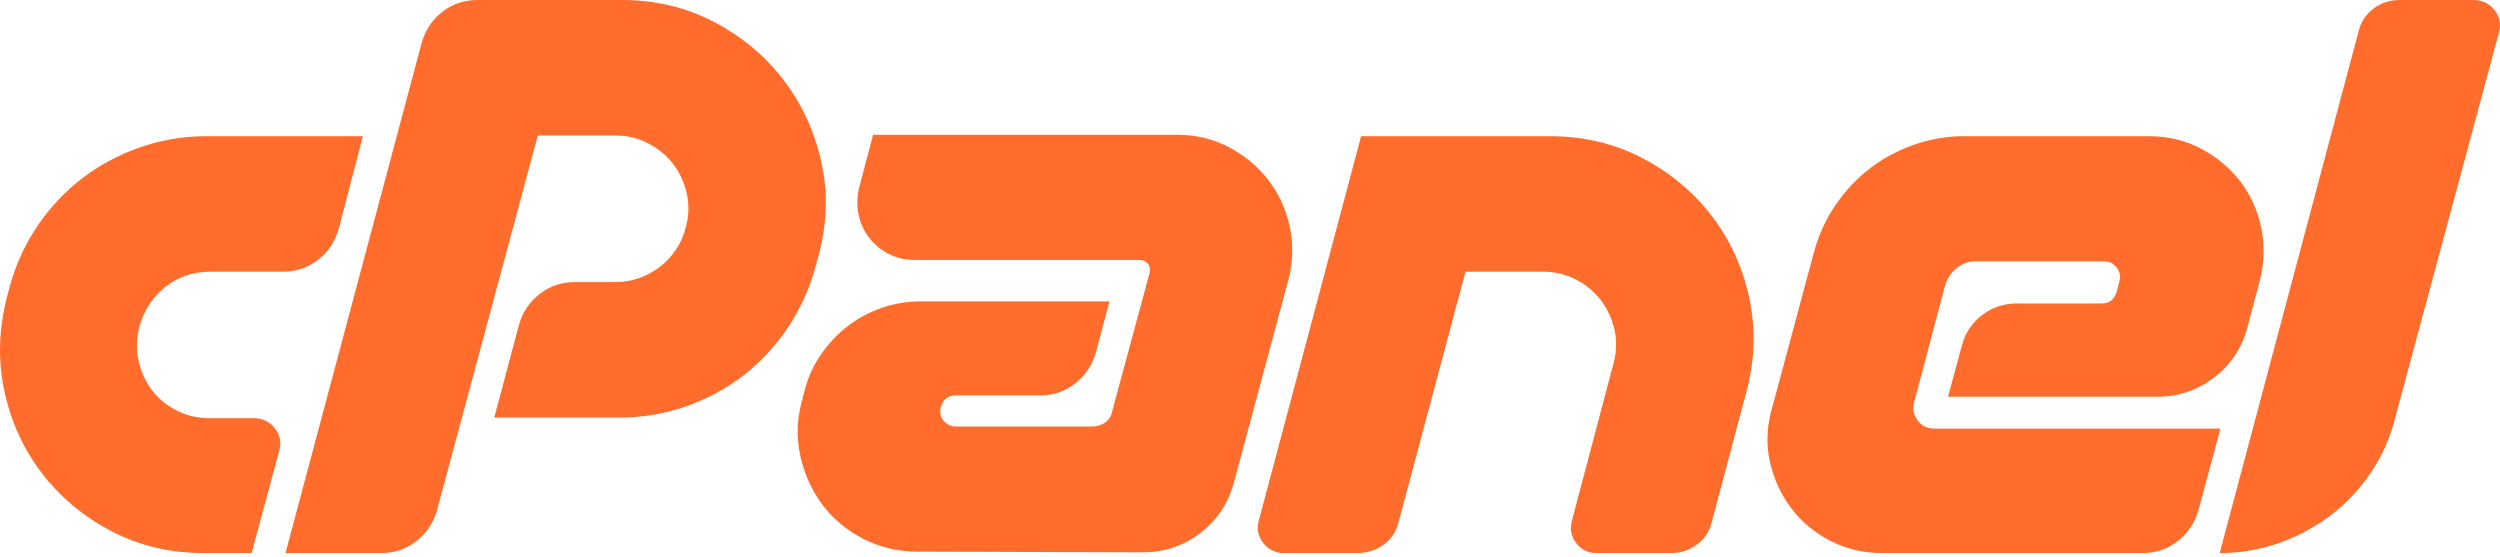
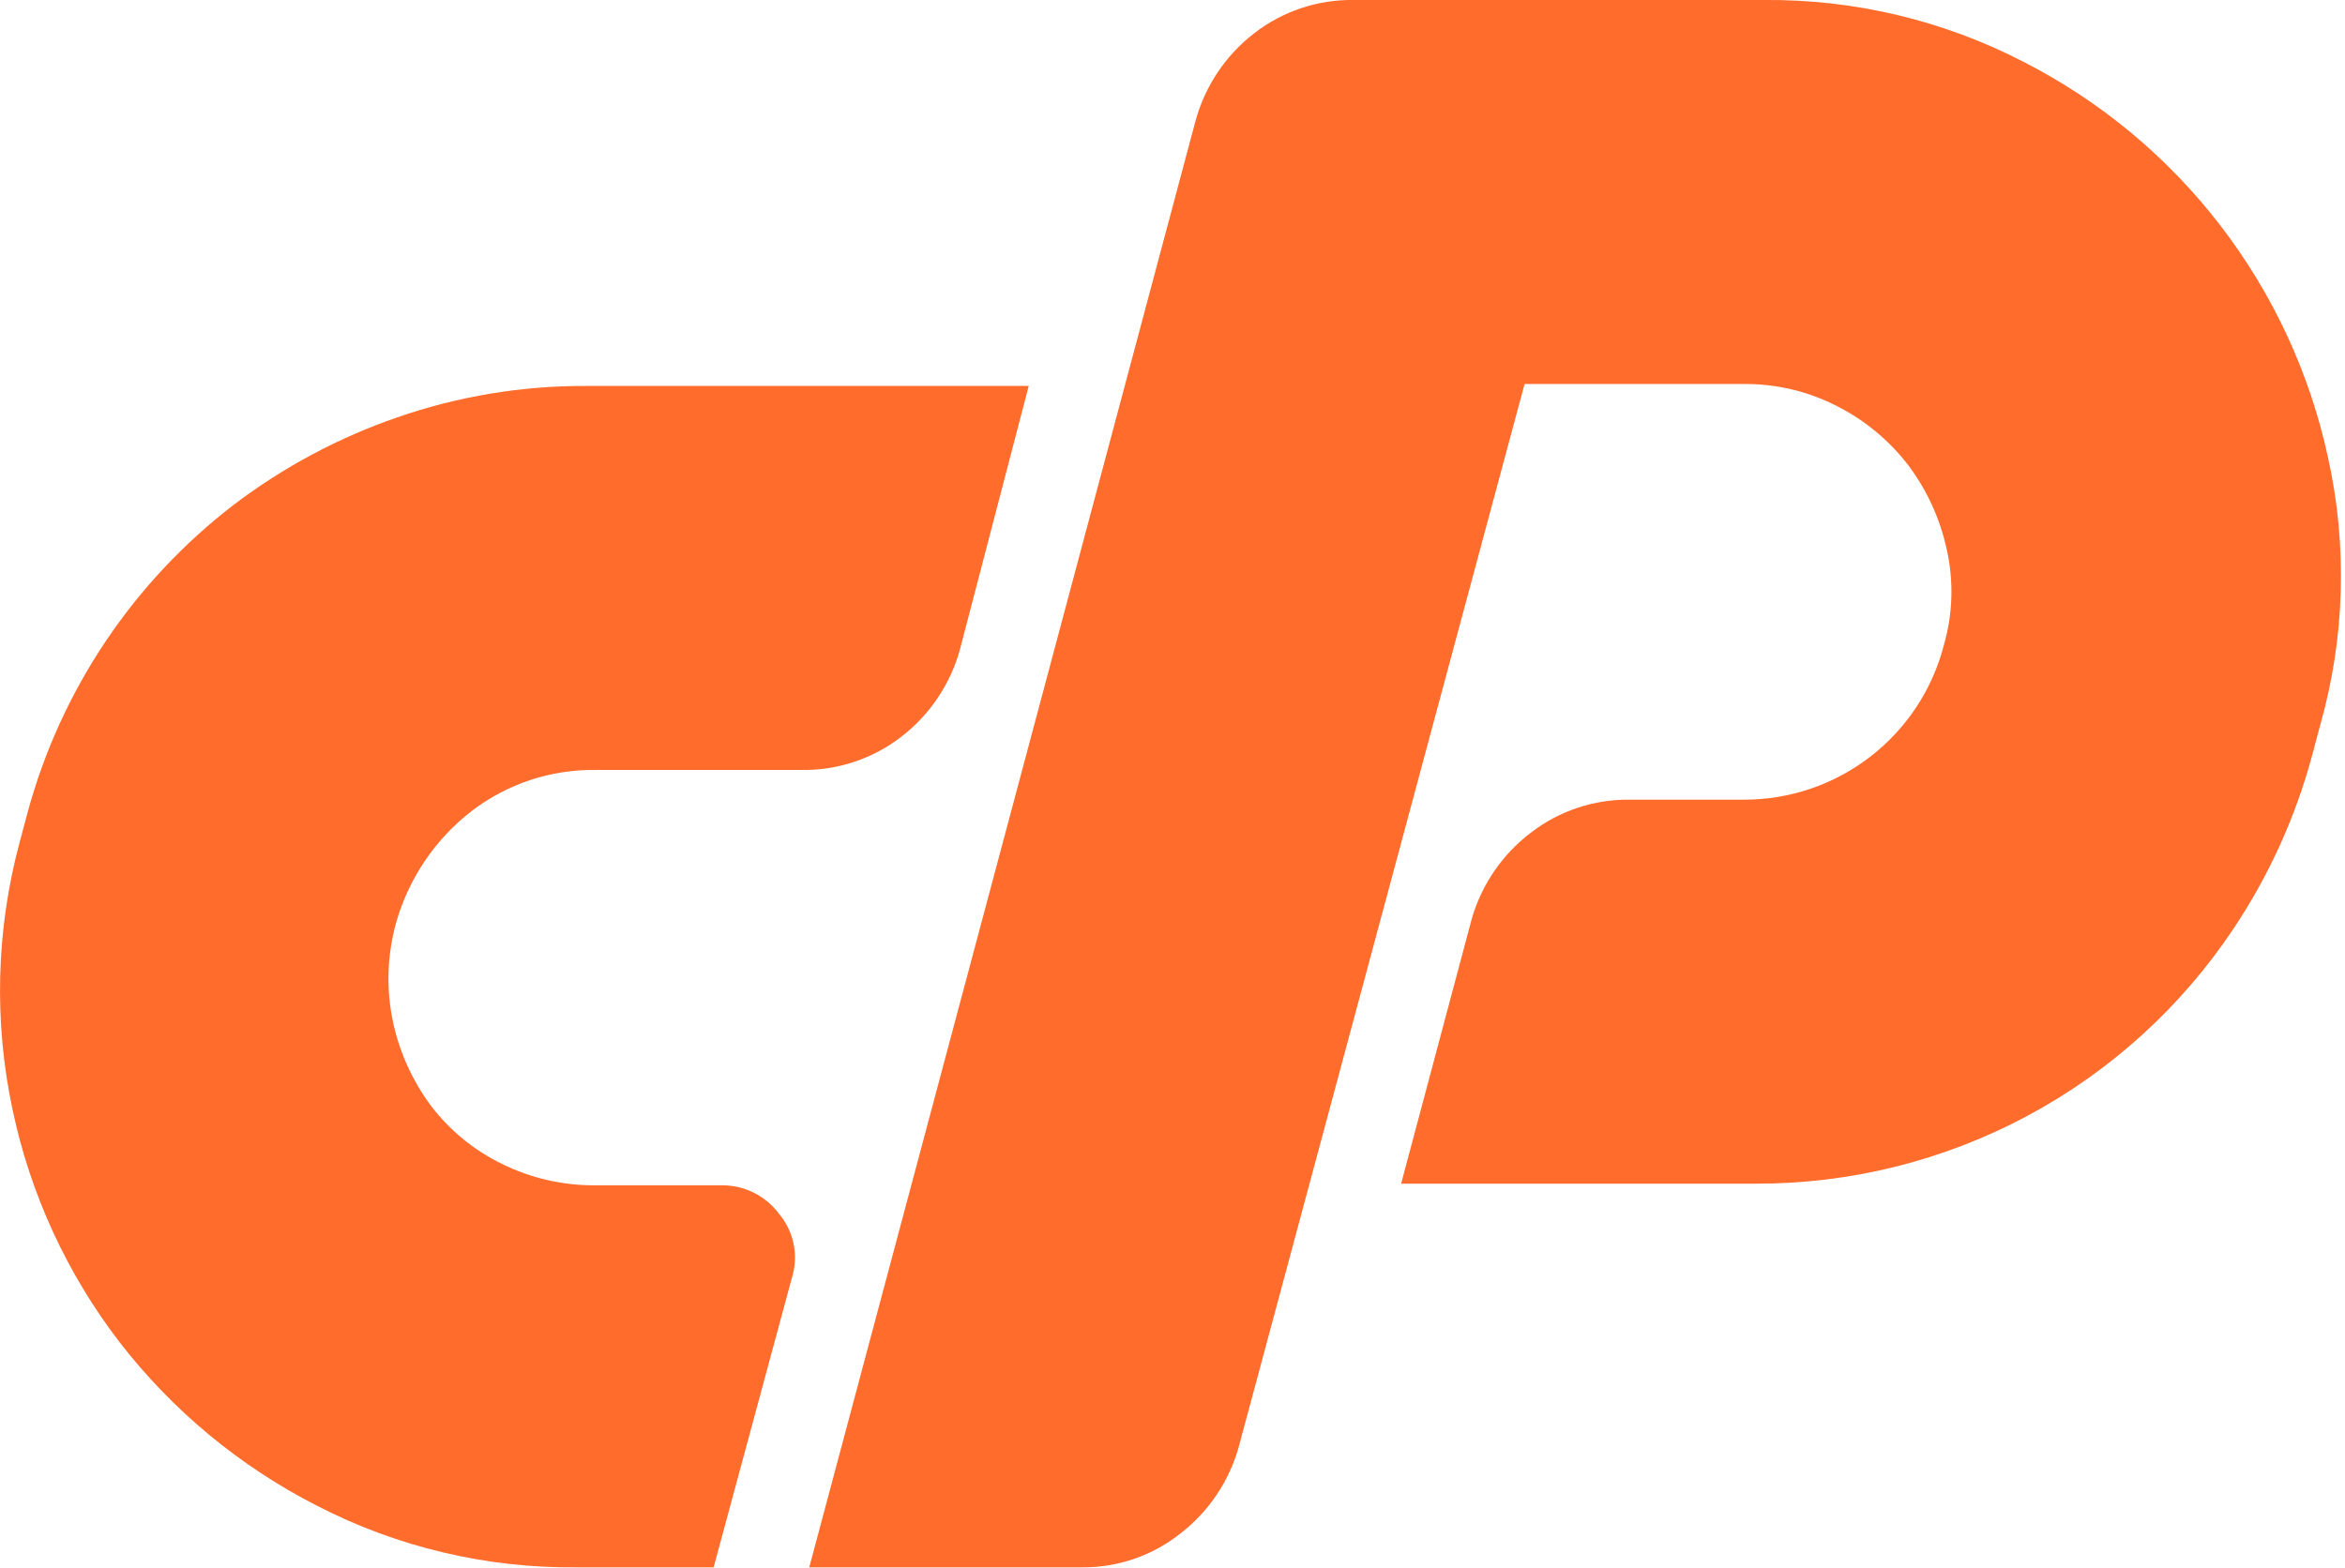
- <svg xmlns="http://www.w3.org/2000/svg" width="512" height="114" viewBox="0 0 512 114">
-   <path fill="#ff6c2c" d="M42.327 27.89h31.996l-4.955 18.971q-1.136 3.966-4.247 6.371q-3.116 2.41-7.22 2.408H43.035q-5.098 0-8.99 2.973q-3.895 2.972-5.451 8.07q-.992 3.822-.212 7.22q.777 3.399 2.76 6.016q1.981 2.622 5.098 4.178c2.074 1.04 4.34 1.556 6.795 1.556h9.06q2.549.001 4.177 2.053q1.627 2.054.92 4.601l-5.662 20.954h-9.91q-10.194 0-18.76-4.46q-8.567-4.458-14.228-11.822Q2.967 89.62.916 80.204q-2.053-9.415.496-19.327l.566-2.123a41.3 41.3 0 0 1 5.733-12.53q3.893-5.733 9.203-9.768t11.822-6.3q6.51-2.265 13.591-2.266m16.139 85.37L86.356 8.779q1.131-3.962 4.248-6.371Q93.714 0 97.824 0h29.59q10.191 0 18.758 4.46q8.564 4.46 14.228 11.821q5.662 7.363 7.787 16.777q2.123 9.417-.567 19.325l-.565 2.124q-1.841 6.795-5.663 12.53q-3.824 5.734-9.132 9.839q-5.311 4.108-11.822 6.37q-6.513 2.267-13.591 2.266h-25.625l5.096-19.113q1.132-3.82 4.248-6.23q3.112-2.405 7.22-2.406h8.212q5.096 0 9.13-3.115q4.036-3.113 5.31-8.07q.99-3.538.213-6.937q-.78-3.397-2.762-6.017q-1.983-2.617-5.096-4.247q-3.116-1.627-6.795-1.628H110.14l-20.67 76.876q-1.136 3.822-4.248 6.229q-3.115 2.408-7.079 2.407zm176.543-55.78l.425-1.558q.283-1.13-.354-1.91q-.638-.779-1.77-.78h-46.012q-2.974 0-5.38-1.274q-2.407-1.274-3.963-3.327q-1.56-2.05-2.124-4.743q-.568-2.687.14-5.521l2.832-10.76h62.294q5.805 0 10.618 2.549t8 6.654q3.185 4.106 4.388 9.414q1.201 5.311-.212 10.973L252.706 98.82q-1.698 6.373-6.866 10.335q-5.168 3.966-11.822 3.965l-46.012-.142q-6.09.001-11.184-2.62q-5.098-2.616-8.354-6.936q-3.256-4.317-4.53-9.91q-1.273-5.592.283-11.398l.567-2.124q.99-3.962 3.326-7.361t5.451-5.805a24.7 24.7 0 0 1 6.937-3.752q3.824-1.344 8.071-1.345h38.65l-2.832 10.619q-1.134 3.822-4.248 6.229t-7.078 2.406h-17.273q-2.407.001-3.114 2.408q-.425 1.56.566 2.76q.99 1.204 2.548 1.203h27.89q1.558 0 2.691-.849q1.13-.849 1.416-2.265l.283-1.133zm82.398-29.59q10.332 0 18.899 4.46q8.564 4.46 14.23 11.822q5.66 7.363 7.714 16.847q2.052 9.488-.636 19.396l-7.079 26.617q-.71 2.831-3.043 4.53q-2.337 1.7-5.17 1.699h-15.289q-2.69.001-4.247-2.053q-1.56-2.052-.85-4.601l8.495-32.138q.99-3.538.212-6.937q-.78-3.398-2.76-6.017q-1.984-2.618-5.097-4.248q-3.117-1.626-6.795-1.627h-15.857L286.4 107.032q-.708 2.831-3.043 4.53q-2.337 1.7-5.31 1.699H262.9q-2.55.001-4.176-2.053q-1.627-2.052-.921-4.601l20.954-78.717zm83.386 26.97q-1.7 1.347-2.407 3.47l-6.37 24.067q-.566 1.984.707 3.681q1.275 1.7 3.399 1.7h58.612l-4.53 16.847q-1.136 3.822-4.248 6.229q-3.116 2.408-7.079 2.407h-53.373q-5.808 0-10.619-2.478q-4.814-2.475-8-6.654q-3.186-4.175-4.387-9.485q-1.203-5.31.353-10.831l8.636-32.138q1.414-5.236 4.389-9.627q2.974-4.387 7.008-7.503q4.034-3.113 9.06-4.885a31.1 31.1 0 0 1 10.407-1.77h37.8q5.805 0 10.618 2.549t8 6.654q3.184 4.107 4.317 9.485q1.132 5.38-.283 10.902l-2.548 9.627q-1.699 6.372-6.866 10.265q-5.17 3.894-11.68 3.893h-42.756l2.832-10.477q.988-3.82 4.105-6.23q3.112-2.405 7.22-2.406h17.273q2.404.001 3.114-2.407l.566-2.124q.424-1.556-.566-2.831q-.992-1.275-2.548-1.274h-26.333q-2.123 0-3.823 1.345m53.797 58.4L483.046 6.37q.707-2.83 3.045-4.6Q488.425 0 491.4 0h15.148q2.688.001 4.318 2.053q1.626 2.054.92 4.601L490.55 85.512q-1.56 6.23-5.026 11.326q-3.47 5.097-8.212 8.707q-4.744 3.611-10.547 5.663q-5.805 2.054-12.175 2.053" />
+ <svg xmlns="http://www.w3.org/2000/svg" width="359" height="240" viewBox="0 0 359 240" fill="none">
+   <path d="M89.69 59.1H157.49L147 99.3C145.558 104.664 142.396 109.406 138 112.8C133.629 116.191 128.232 117.99 122.7 117.9H91.19C84.329 117.805 77.635 120.024 72.19 124.2C66.611 128.519 62.563 134.512 60.64 141.3C59.251 146.288 59.096 151.539 60.19 156.6C61.195 161.216 63.176 165.563 66 169.35C68.862 173.101 72.56 176.131 76.8 178.2C81.274 180.417 86.207 181.548 91.2 181.5H110.4C112.115 181.47 113.811 181.85 115.35 182.606C116.889 183.362 118.226 184.474 119.25 185.85C120.372 187.178 121.143 188.767 121.492 190.47C121.841 192.174 121.758 193.937 121.25 195.6L109.25 240H88.25C74.428 240.138 60.781 236.894 48.5 230.55C36.706 224.53 26.39 215.976 18.29 205.5C10.26 195.035 4.673 182.905 1.94 170C-0.959 156.442 -0.596 142.39 3 129L4.2 124.5C9.275 105.704 20.393 89.1 35.84 77.25C43.415 71.506 51.853 67 60.84 63.9C70.117 60.684 79.871 59.061 89.69 59.1Z" fill="#FF6C2C" />
+   <path d="M123.89 240L183 18.6C184.442 13.236 187.604 8.494 192 5.1C196.367 1.709 201.761 -0.091 207.29 3.84822e-06H270C283.822 -0.137 297.468 3.107 309.75 9.45C321.532 15.461 331.83 24.017 339.898 34.498C347.966 44.979 353.603 57.122 356.4 70.05C359.403 83.605 358.99 97.694 355.2 111.05L354 115.55C351.471 124.994 347.417 133.962 342 142.1C333.984 154.167 323.103 164.058 310.329 170.89C297.555 177.722 283.286 181.282 268.8 181.25H214.5L225.3 140.75C226.801 135.496 229.957 130.866 234.3 127.55C238.671 124.159 244.068 122.36 249.6 122.45H267C274.008 122.458 280.819 120.133 286.36 115.841C291.9 111.55 295.855 105.537 297.6 98.75C298.981 93.947 299.118 88.871 298 84C296.983 79.381 294.989 75.033 292.15 71.25C289.265 67.483 285.575 64.408 281.35 62.25C276.92 59.947 271.993 58.762 267 58.8H233.4L189.6 221.7C188.099 226.954 184.943 231.584 180.6 234.9C176.326 238.257 171.035 240.056 165.6 240H123.89Z" fill="#FF6C2C" />
</svg>
